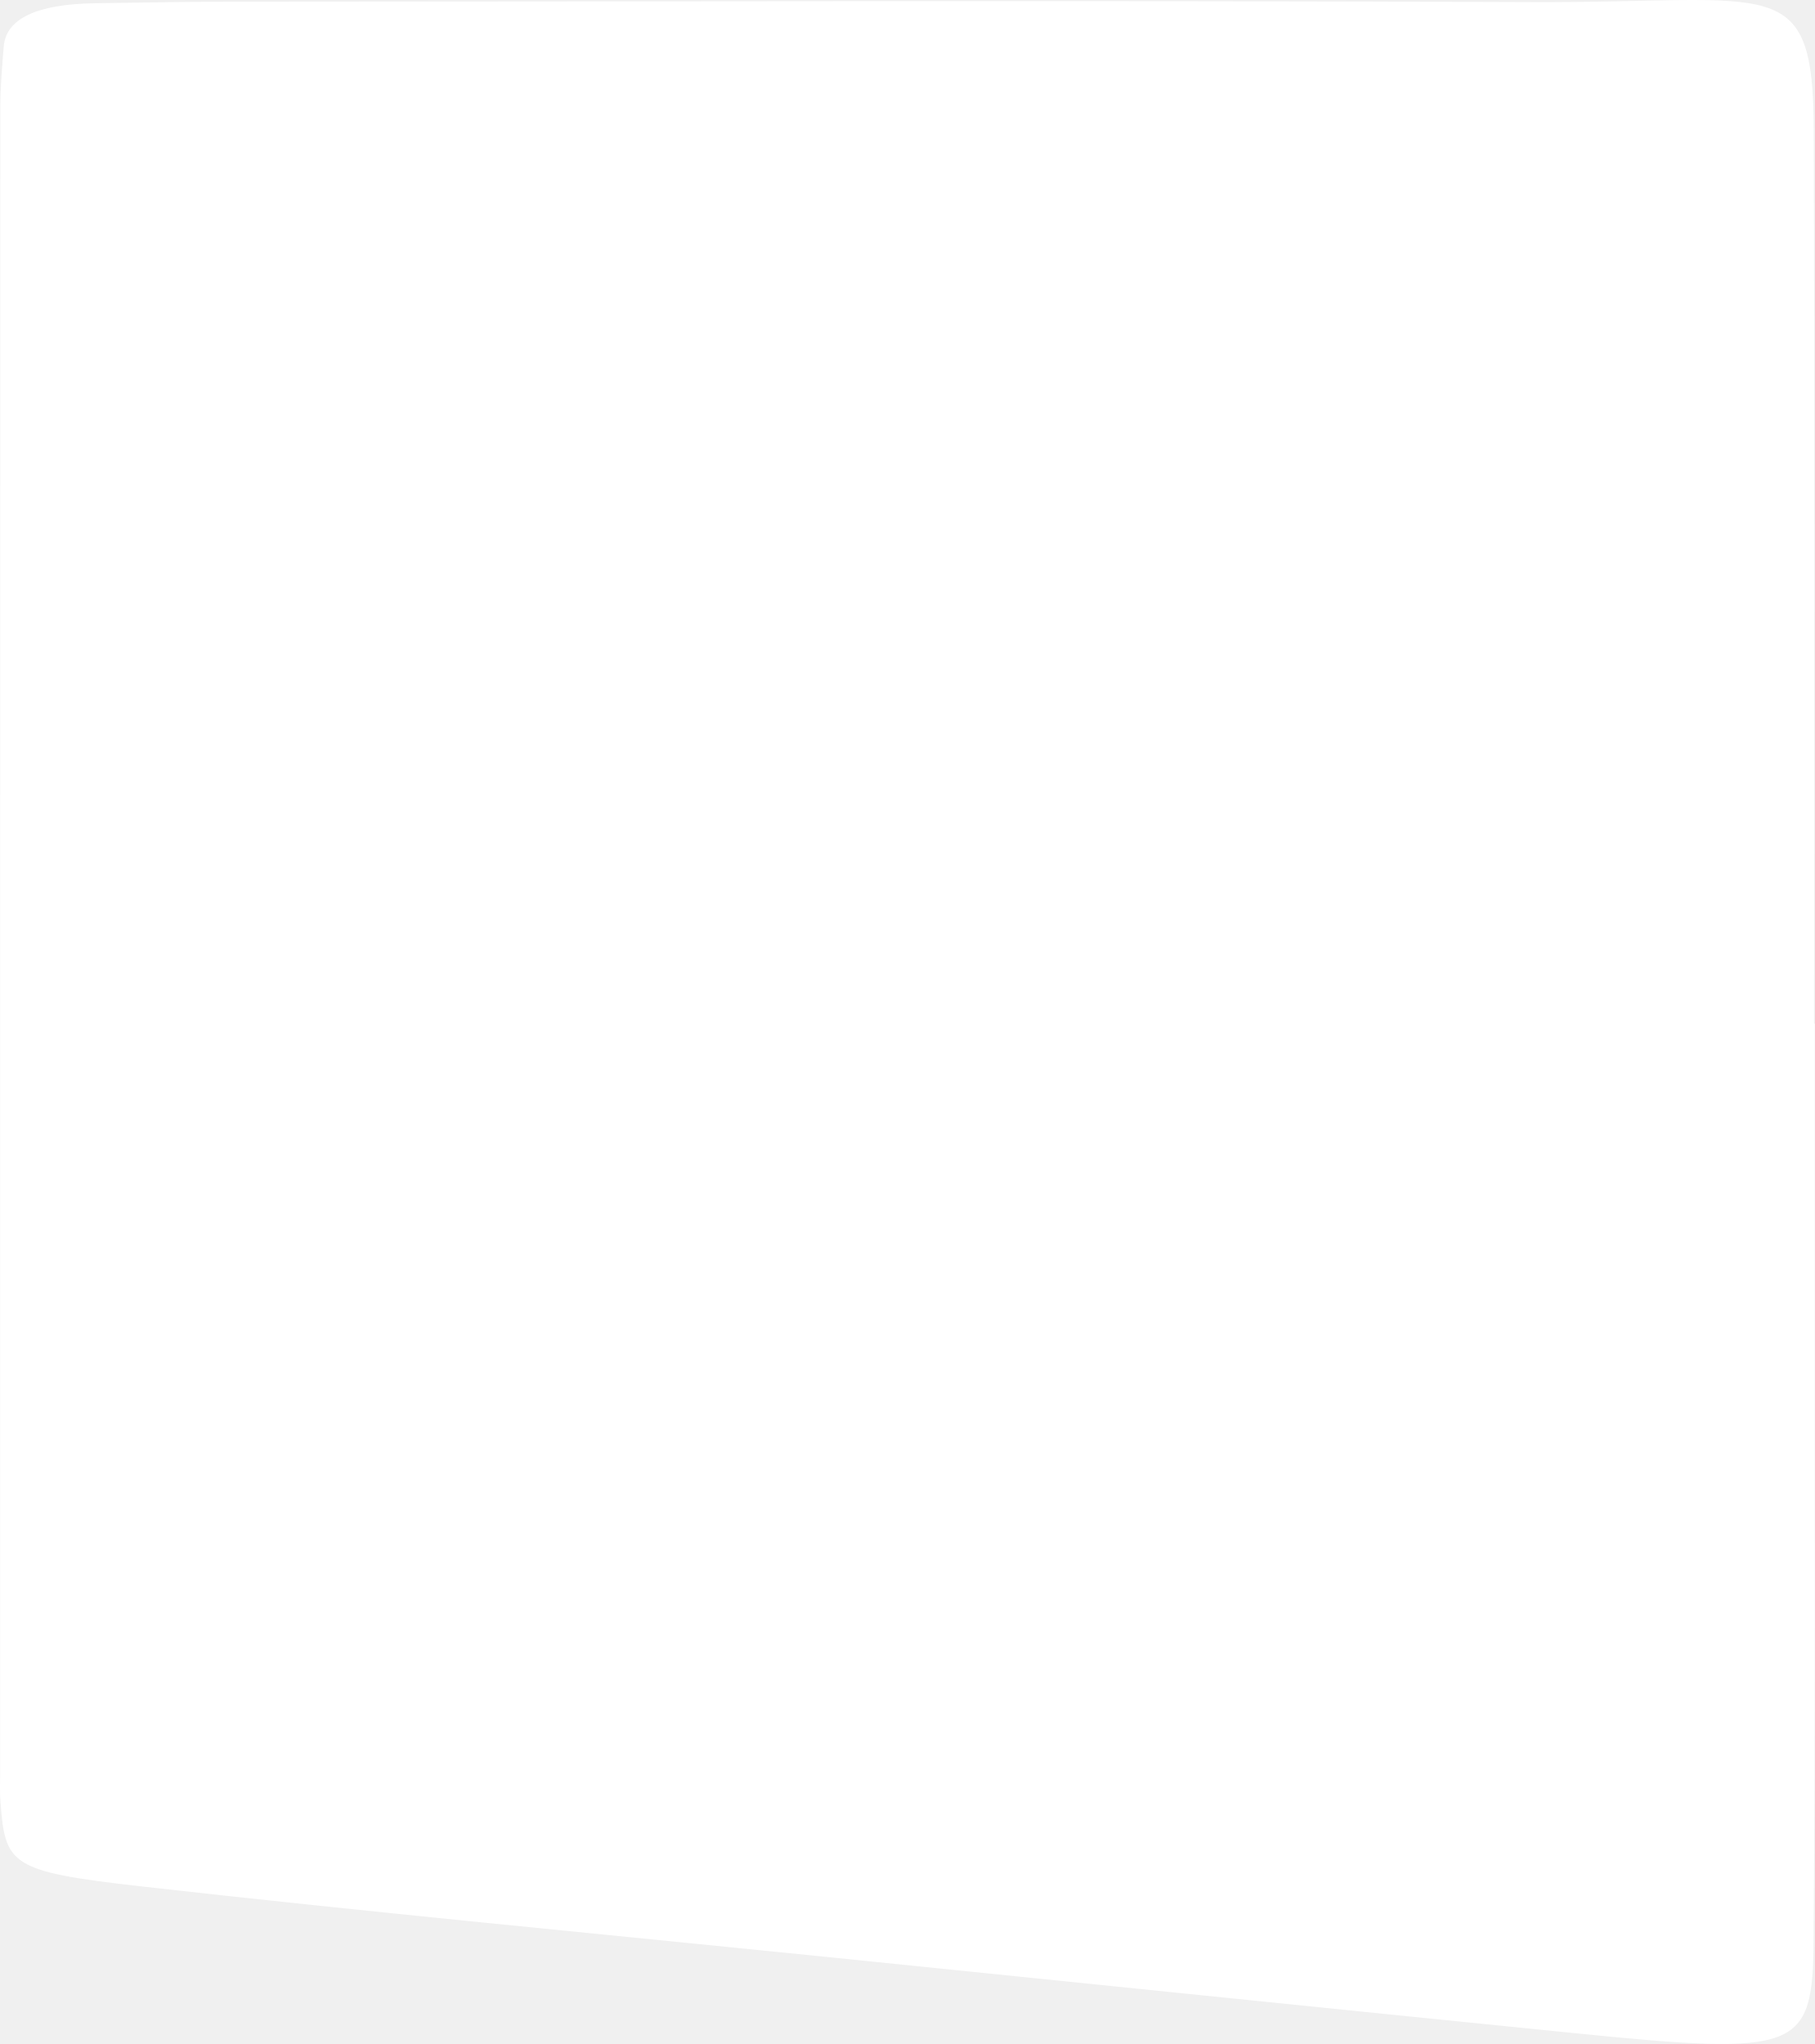
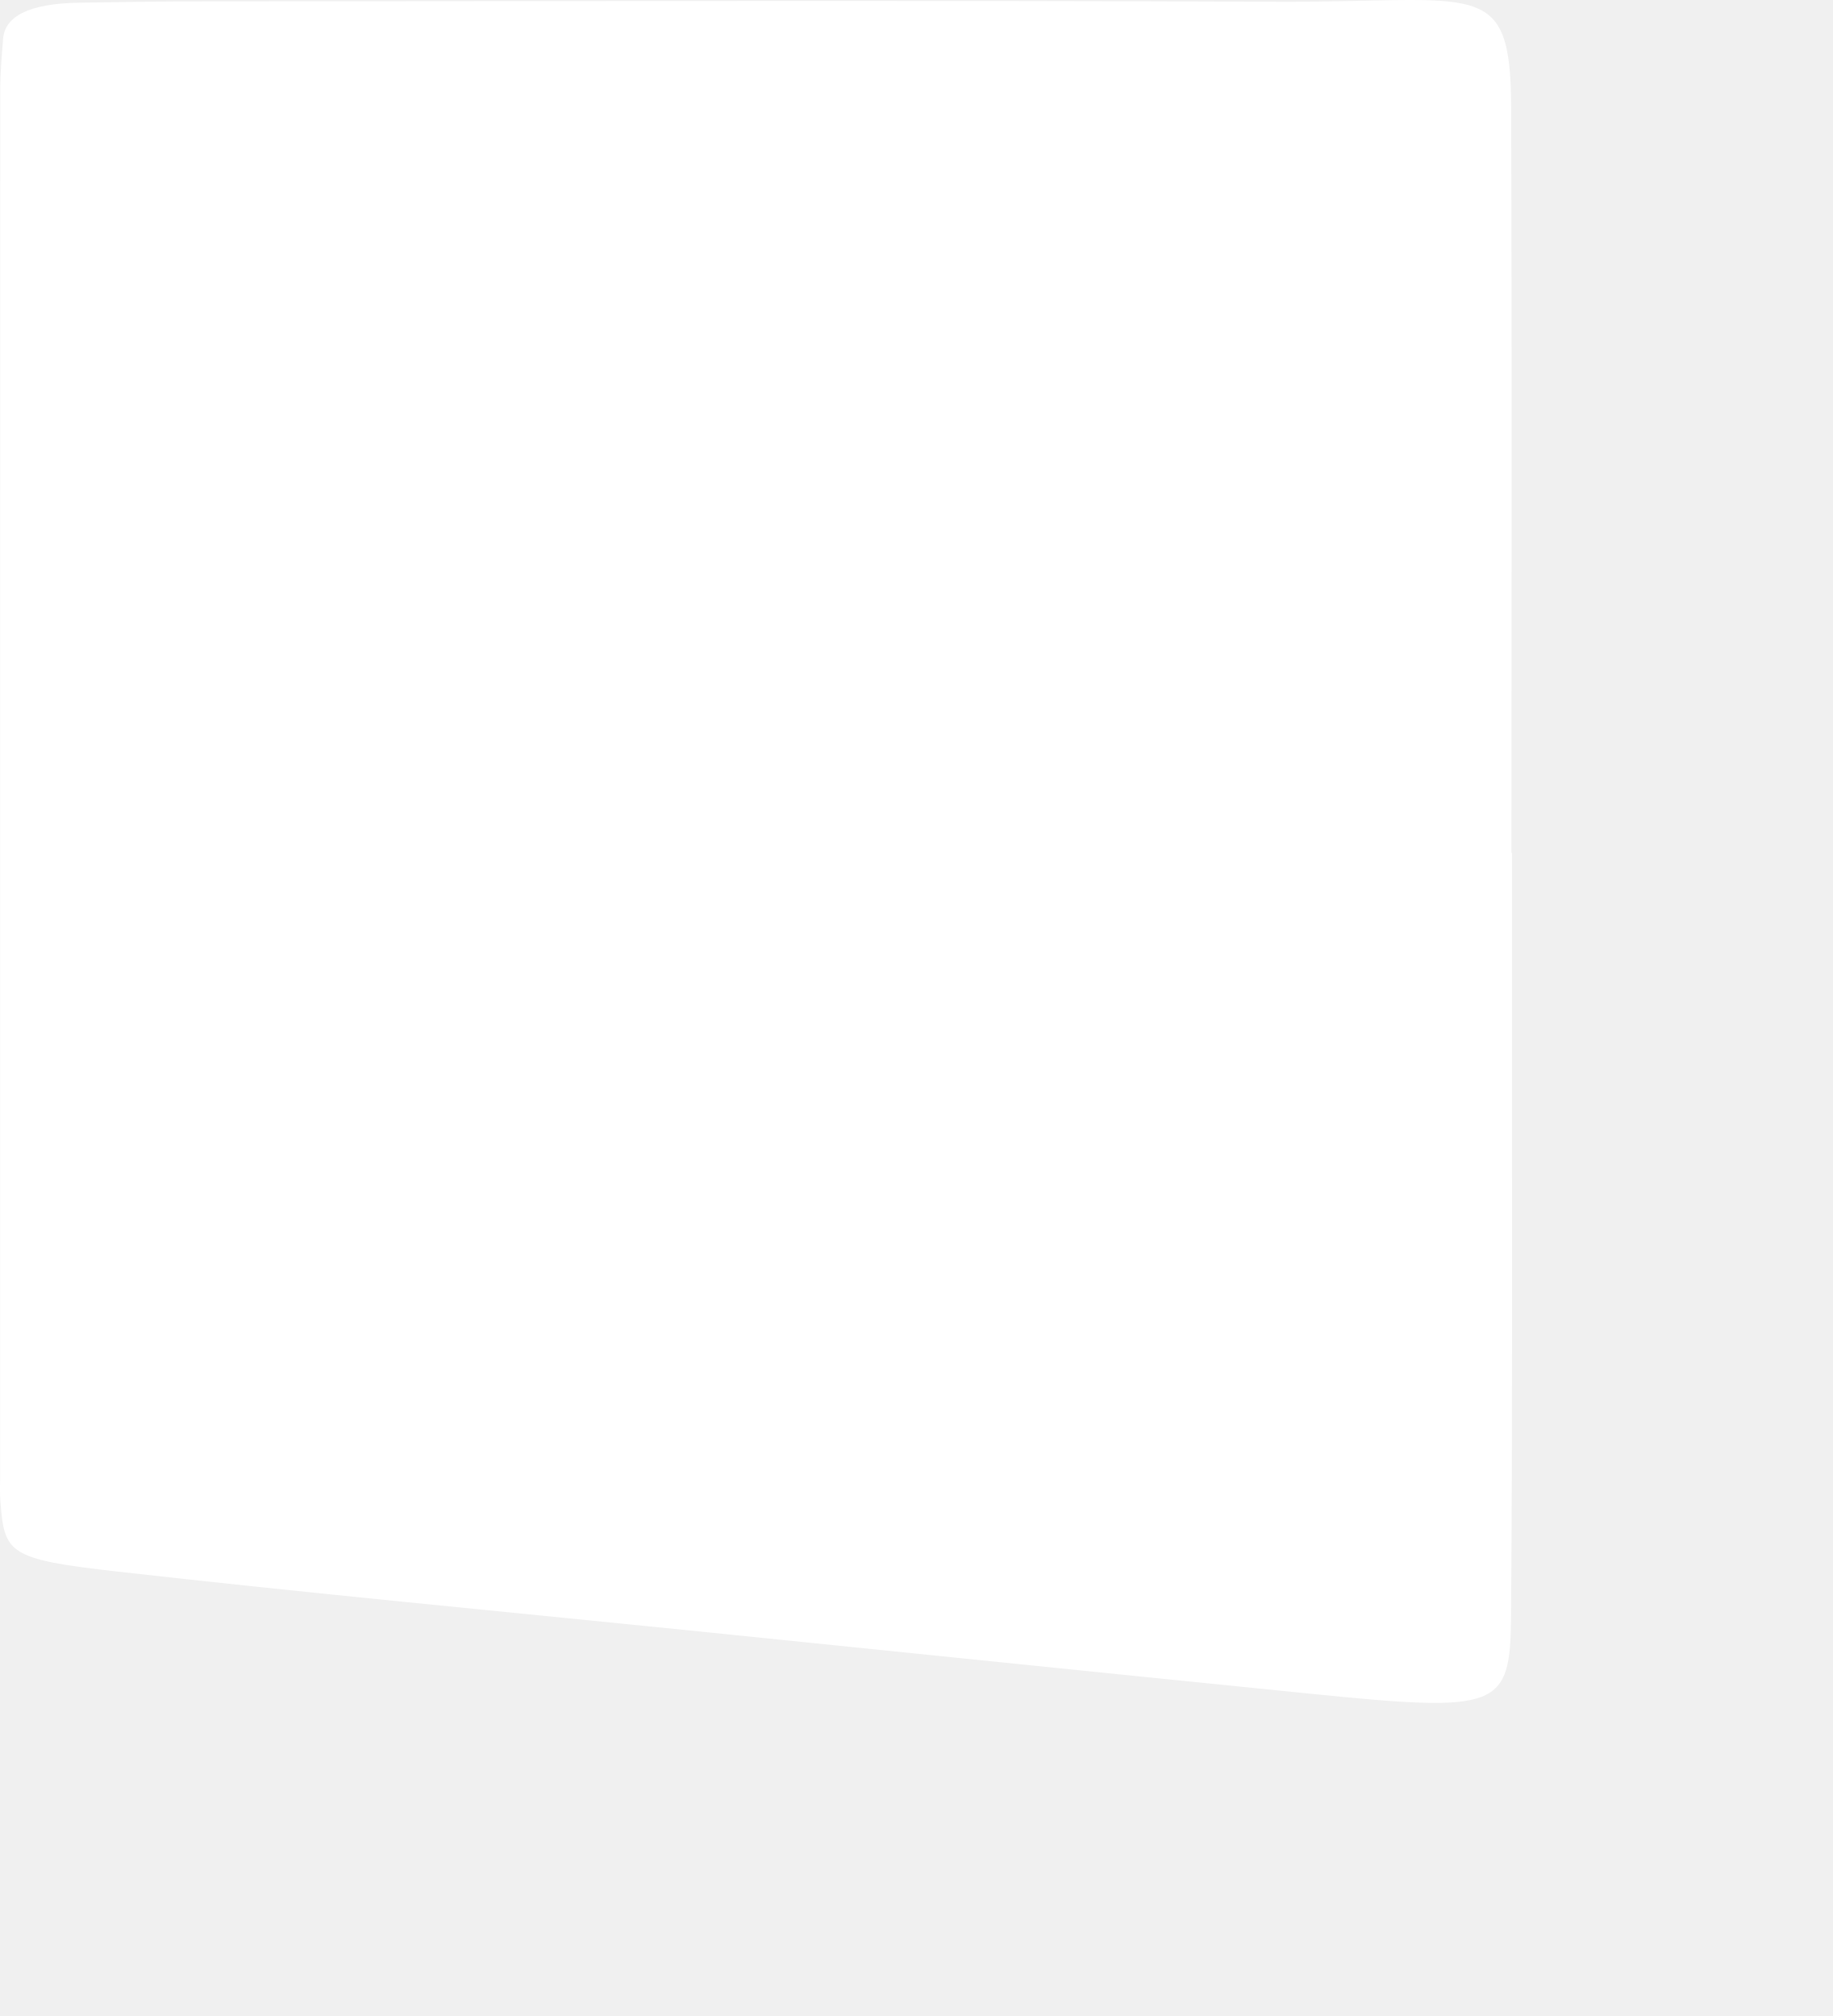
- <svg xmlns="http://www.w3.org/2000/svg" width="396" height="446" viewBox="0 0 396 446" fill="none">
+ <svg xmlns="http://www.w3.org/2000/svg" width="480" height="528" viewBox="0 0 480 528" fill="none">
  <path d="M395.99 280.027V223.38H395.847C395.847 158.414 395.99 93.465 395.775 28.499C395.668 -6.443 387.498 0.676 334.445 0.459C240.575 0.059 146.669 0.326 52.764 0.359C42.06 0.359 31.393 0.542 20.689 0.709C7.774 0.909 1.317 4.193 0.817 10.111C0.46 14.562 0.068 18.997 0.068 23.431C0.032 144.477 0.032 265.523 0.032 386.57C0.032 388.787 -0.076 391.004 0.103 393.221C1.138 406.874 2.172 408.375 30.679 411.592C80.201 417.194 130.222 421.895 180.029 426.963C234.474 432.514 288.919 438.132 343.4 443.617C392.672 448.568 395.561 447.568 395.74 423.278C396.132 375.517 395.954 327.772 395.99 280.027Z" fill="white" />
</svg>
